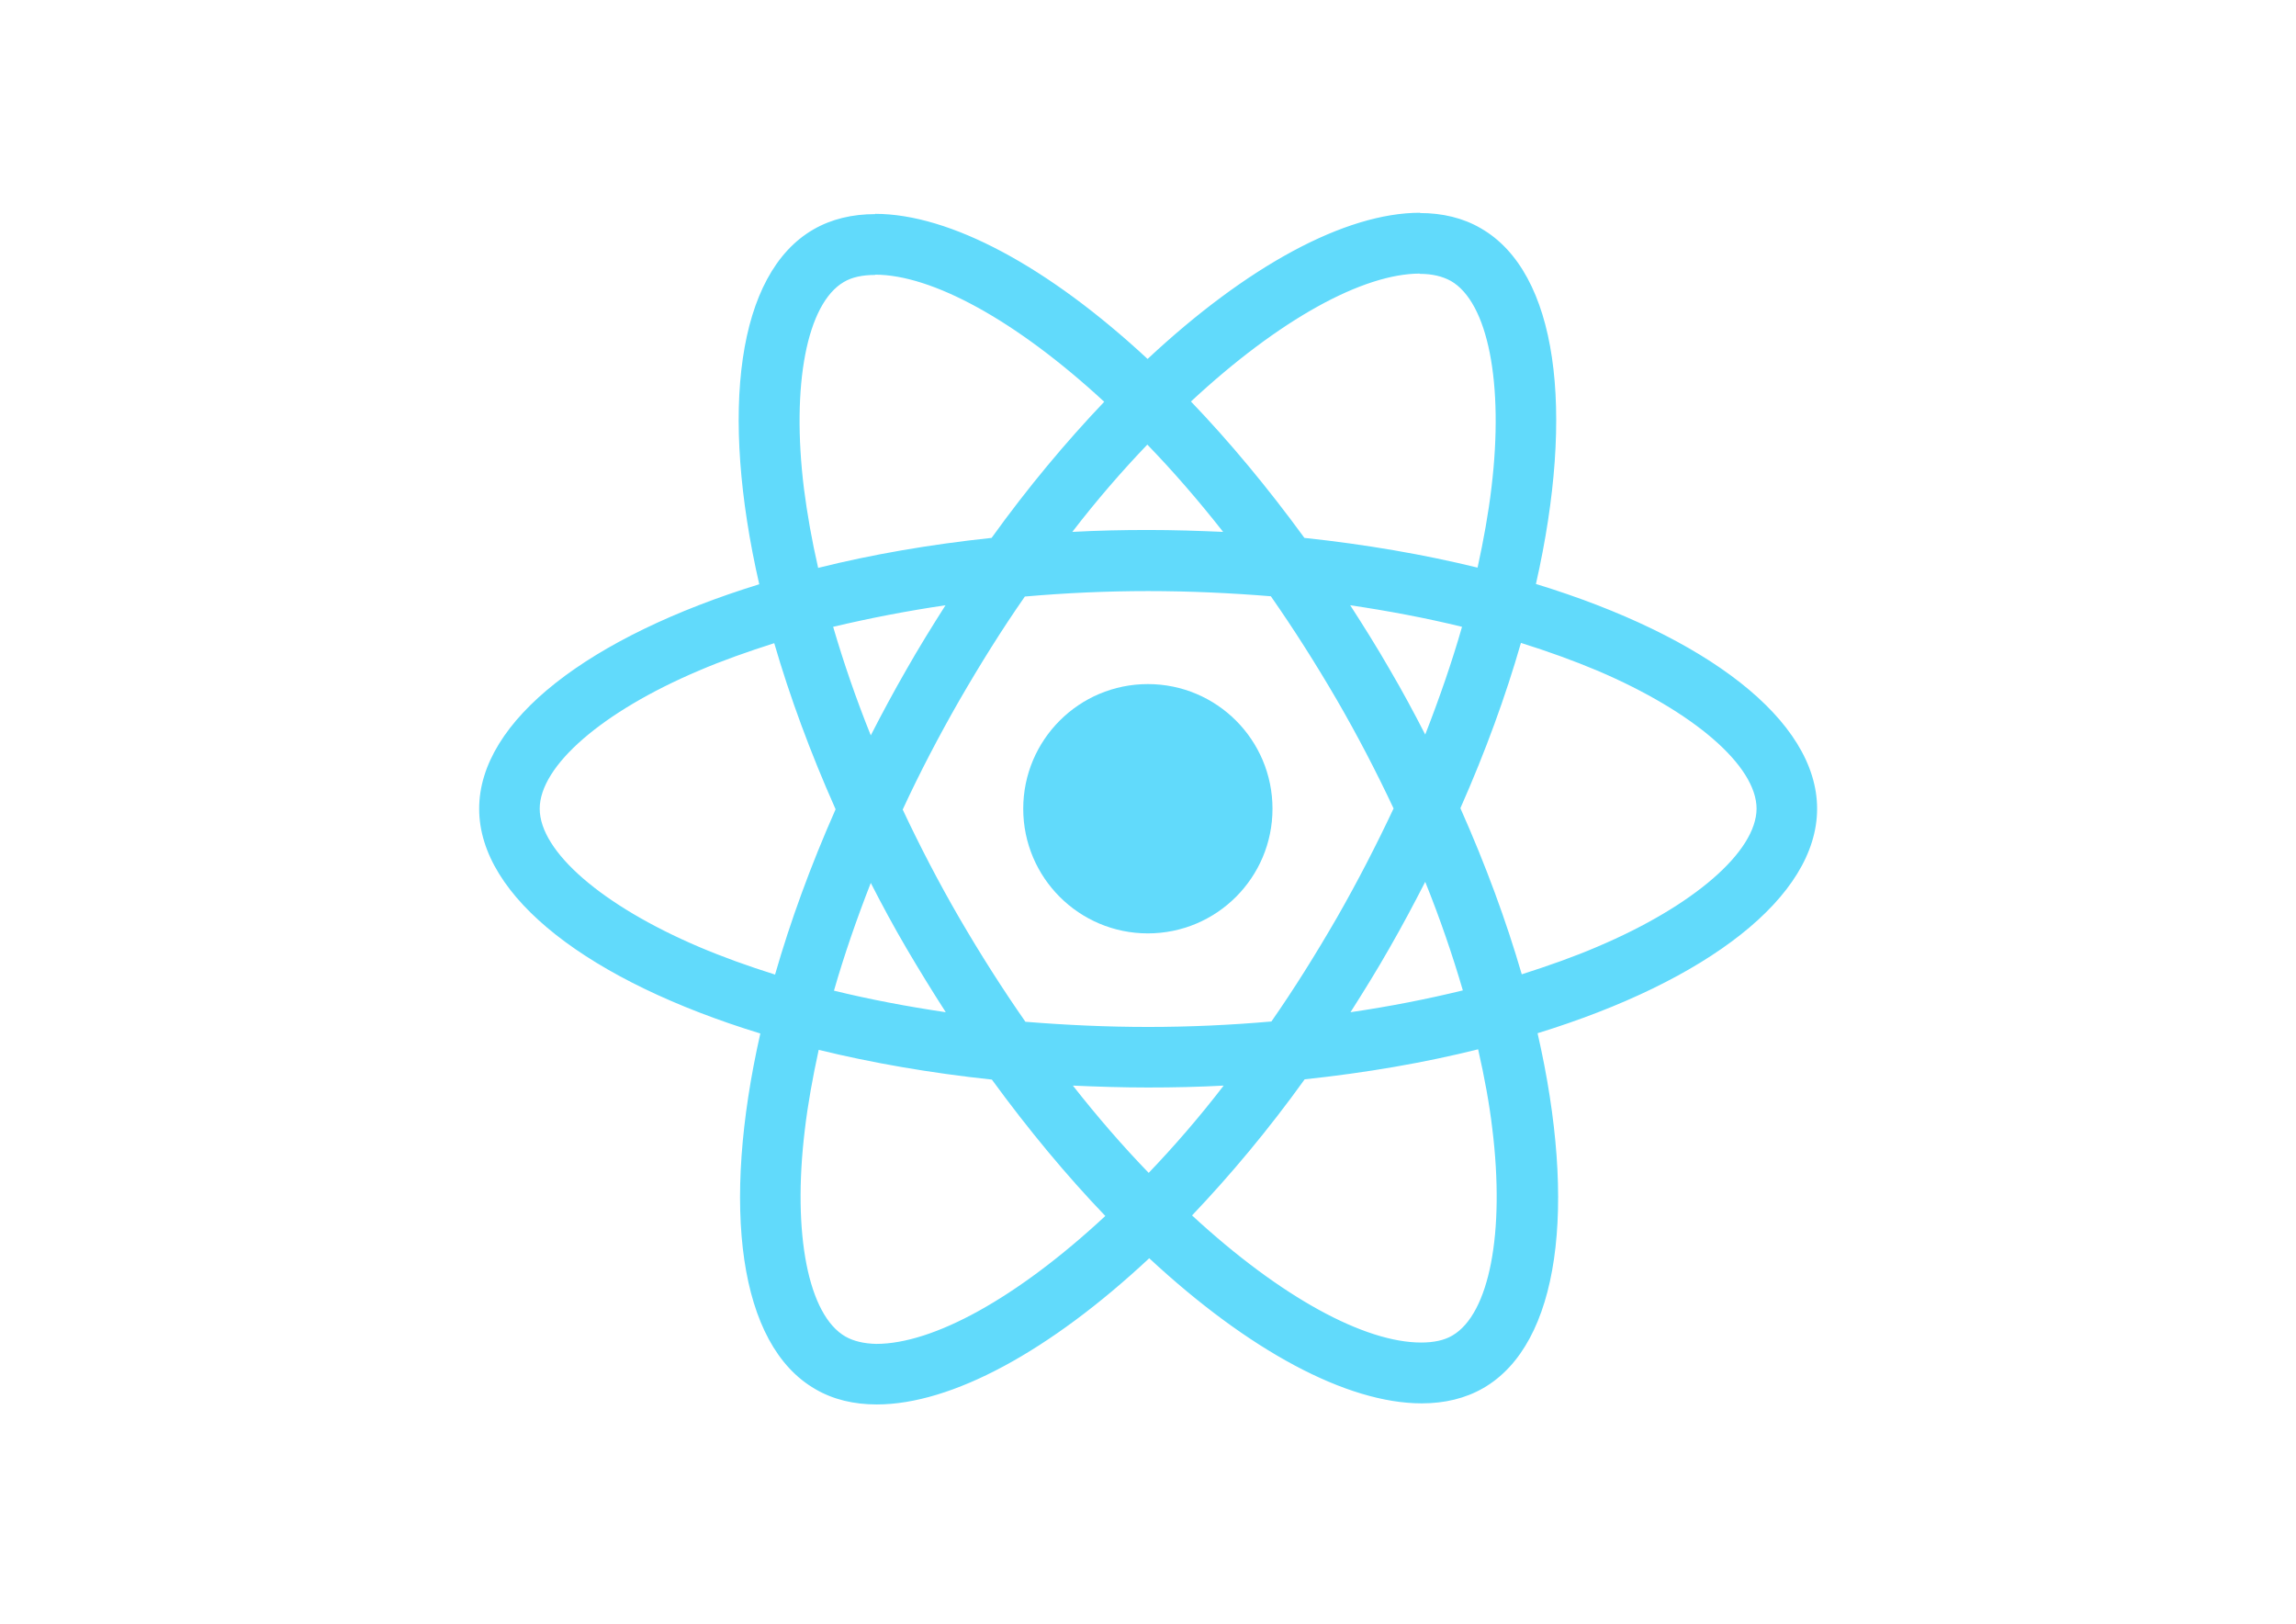
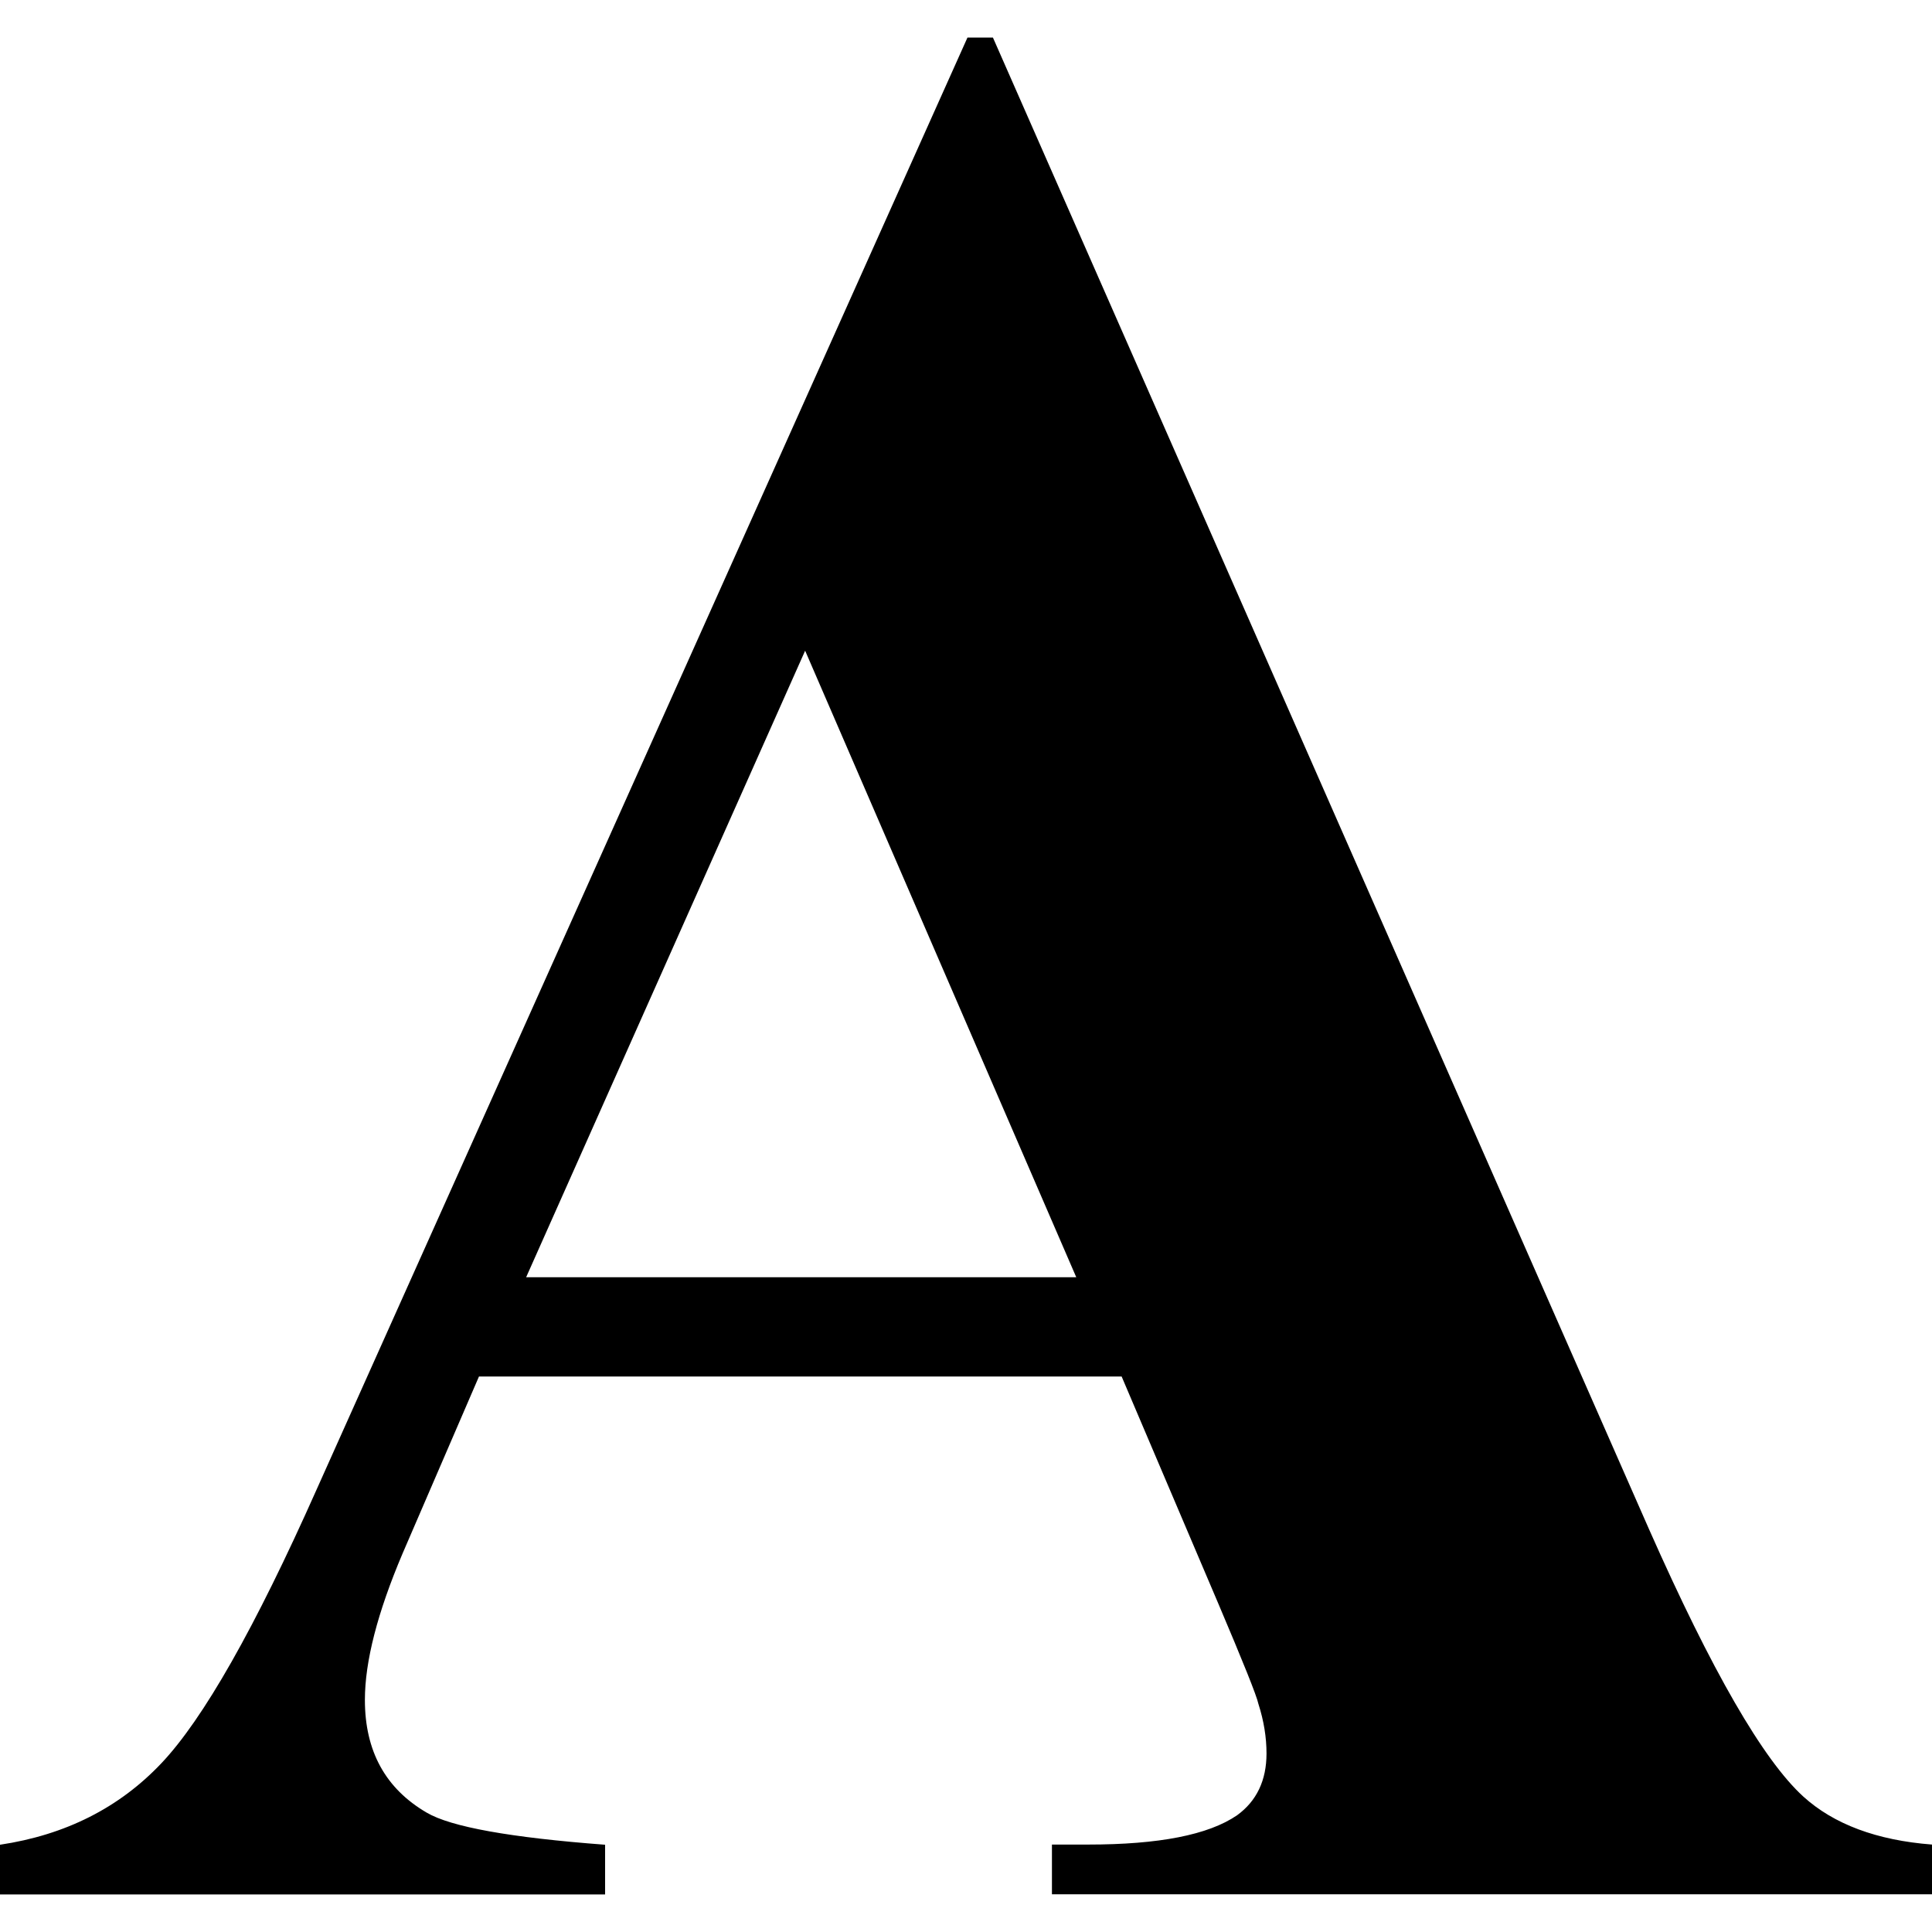
- <svg xmlns="http://www.w3.org/2000/svg" viewBox="0 0 841.9 595.3">
-   <g fill="#61DAFB">
-     <path d="M666.3 296.5c0-32.5-40.7-63.3-103.1-82.4 14.4-63.6 8-114.2-20.2-130.4-6.5-3.8-14.1-5.6-22.4-5.6v22.3c4.6 0 8.3.9 11.4 2.6 13.6 7.8 19.5 37.5 14.9 75.7-1.1 9.4-2.9 19.3-5.1 29.4-19.6-4.8-41-8.5-63.5-10.9-13.5-18.5-27.5-35.3-41.6-50 32.6-30.3 63.2-46.9 84-46.9V78c-27.5 0-63.5 19.6-99.9 53.6-36.4-33.8-72.4-53.2-99.9-53.2v22.3c20.7 0 51.4 16.5 84 46.6-14 14.7-28 31.4-41.3 49.9-22.6 2.4-44 6.1-63.6 11-2.3-10-4-19.7-5.2-29-4.7-38.2 1.1-67.9 14.6-75.8 3-1.8 6.9-2.6 11.5-2.6V78.5c-8.4 0-16 1.8-22.6 5.6-28.1 16.2-34.4 66.7-19.9 130.1-62.2 19.2-102.7 49.9-102.7 82.3 0 32.5 40.7 63.3 103.1 82.4-14.4 63.6-8 114.2 20.2 130.4 6.5 3.8 14.1 5.6 22.5 5.6 27.5 0 63.5-19.6 99.9-53.6 36.4 33.8 72.4 53.2 99.9 53.2 8.4 0 16-1.8 22.6-5.6 28.1-16.2 34.4-66.7 19.9-130.1 62-19.1 102.5-49.9 102.5-82.3zm-130.2-66.7c-3.7 12.9-8.3 26.2-13.5 39.5-4.1-8-8.4-16-13.1-24-4.6-8-9.5-15.8-14.4-23.4 14.2 2.1 27.9 4.7 41 7.9zm-45.8 106.5c-7.8 13.5-15.8 26.3-24.1 38.2-14.9 1.3-30 2-45.2 2-15.1 0-30.2-.7-45-1.9-8.3-11.9-16.4-24.6-24.2-38-7.6-13.1-14.5-26.4-20.8-39.8 6.2-13.4 13.2-26.8 20.7-39.9 7.8-13.5 15.8-26.3 24.1-38.2 14.9-1.3 30-2 45.2-2 15.1 0 30.2.7 45 1.9 8.3 11.9 16.4 24.6 24.2 38 7.6 13.1 14.5 26.4 20.8 39.8-6.3 13.4-13.2 26.8-20.7 39.9zm32.3-13c5.4 13.4 10 26.8 13.8 39.8-13.1 3.2-26.9 5.9-41.2 8 4.9-7.7 9.8-15.6 14.4-23.7 4.6-8 8.9-16.1 13-24.1zM421.2 430c-9.3-9.6-18.6-20.3-27.8-32 9 .4 18.2.7 27.5.7 9.4 0 18.7-.2 27.8-.7-9 11.7-18.3 22.4-27.5 32zm-74.4-58.9c-14.2-2.1-27.9-4.7-41-7.9 3.7-12.9 8.3-26.2 13.5-39.5 4.1 8 8.4 16 13.1 24 4.7 8 9.5 15.8 14.4 23.4zM420.7 163c9.3 9.6 18.6 20.3 27.8 32-9-.4-18.2-.7-27.5-.7-9.4 0-18.7.2-27.8.7 9-11.7 18.3-22.4 27.5-32zm-74 58.9c-4.9 7.7-9.8 15.6-14.4 23.7-4.6 8-8.9 16-13 24-5.4-13.4-10-26.8-13.8-39.8 13.1-3.1 26.9-5.8 41.2-7.9zm-90.5 125.2c-35.4-15.1-58.3-34.9-58.3-50.6 0-15.7 22.9-35.6 58.3-50.6 8.6-3.7 18-7 27.7-10.1 5.7 19.6 13.2 40 22.5 60.9-9.2 20.8-16.6 41.1-22.2 60.6-9.9-3.1-19.3-6.5-28-10.2zM310 490c-13.6-7.8-19.5-37.5-14.9-75.7 1.1-9.4 2.9-19.3 5.1-29.4 19.6 4.8 41 8.5 63.5 10.9 13.5 18.5 27.5 35.3 41.6 50-32.6 30.3-63.2 46.9-84 46.9-4.5-.1-8.3-1-11.3-2.7zm237.2-76.2c4.7 38.2-1.1 67.9-14.6 75.8-3 1.8-6.9 2.6-11.5 2.6-20.7 0-51.4-16.5-84-46.6 14-14.7 28-31.4 41.3-49.9 22.6-2.4 44-6.1 63.6-11 2.3 10.1 4.1 19.8 5.2 29.1zm38.5-66.7c-8.6 3.7-18 7-27.7 10.1-5.7-19.6-13.2-40-22.5-60.9 9.2-20.8 16.6-41.1 22.2-60.6 9.9 3.1 19.3 6.5 28.1 10.2 35.4 15.1 58.3 34.9 58.3 50.6-.1 15.7-23 35.6-58.4 50.6zM320.8 78.4z" />
-     <circle cx="420.9" cy="296.5" r="45.7" />
-     <path d="M520.5 78.1z" />
+ <svg xmlns="http://www.w3.org/2000/svg" fill="#000000" version="1.1" id="Capa_1" width="800px" height="800px" viewBox="0 0 32.181 32.18" xml:space="preserve">
+   <g>
+     <path d="M30.037,29.924c-0.67-0.611-1.525-2.094-2.567-4.447L16.539,0.625h-0.424L5.276,24.805   c-1.028,2.311-1.893,3.834-2.593,4.57c-0.7,0.738-1.595,1.189-2.683,1.352v0.828h10.079v-0.828   C8.5,30.608,7.511,30.43,7.107,30.192c-0.687-0.401-1.029-1.026-1.029-1.877c0-0.641,0.209-1.453,0.627-2.438l1.273-2.949h10.705   l1.608,3.777c0.416,0.98,0.642,1.541,0.67,1.676c0.091,0.283,0.135,0.559,0.135,0.826c0,0.447-0.163,0.791-0.49,1.029   c-0.479,0.328-1.305,0.488-2.48,0.488h-0.604v0.828h14.659v-0.828C31.261,30.653,30.545,30.385,30.037,29.924z M8.764,21.274   l4.647-10.436l4.516,10.436H8.764z" />
  </g>
</svg>
